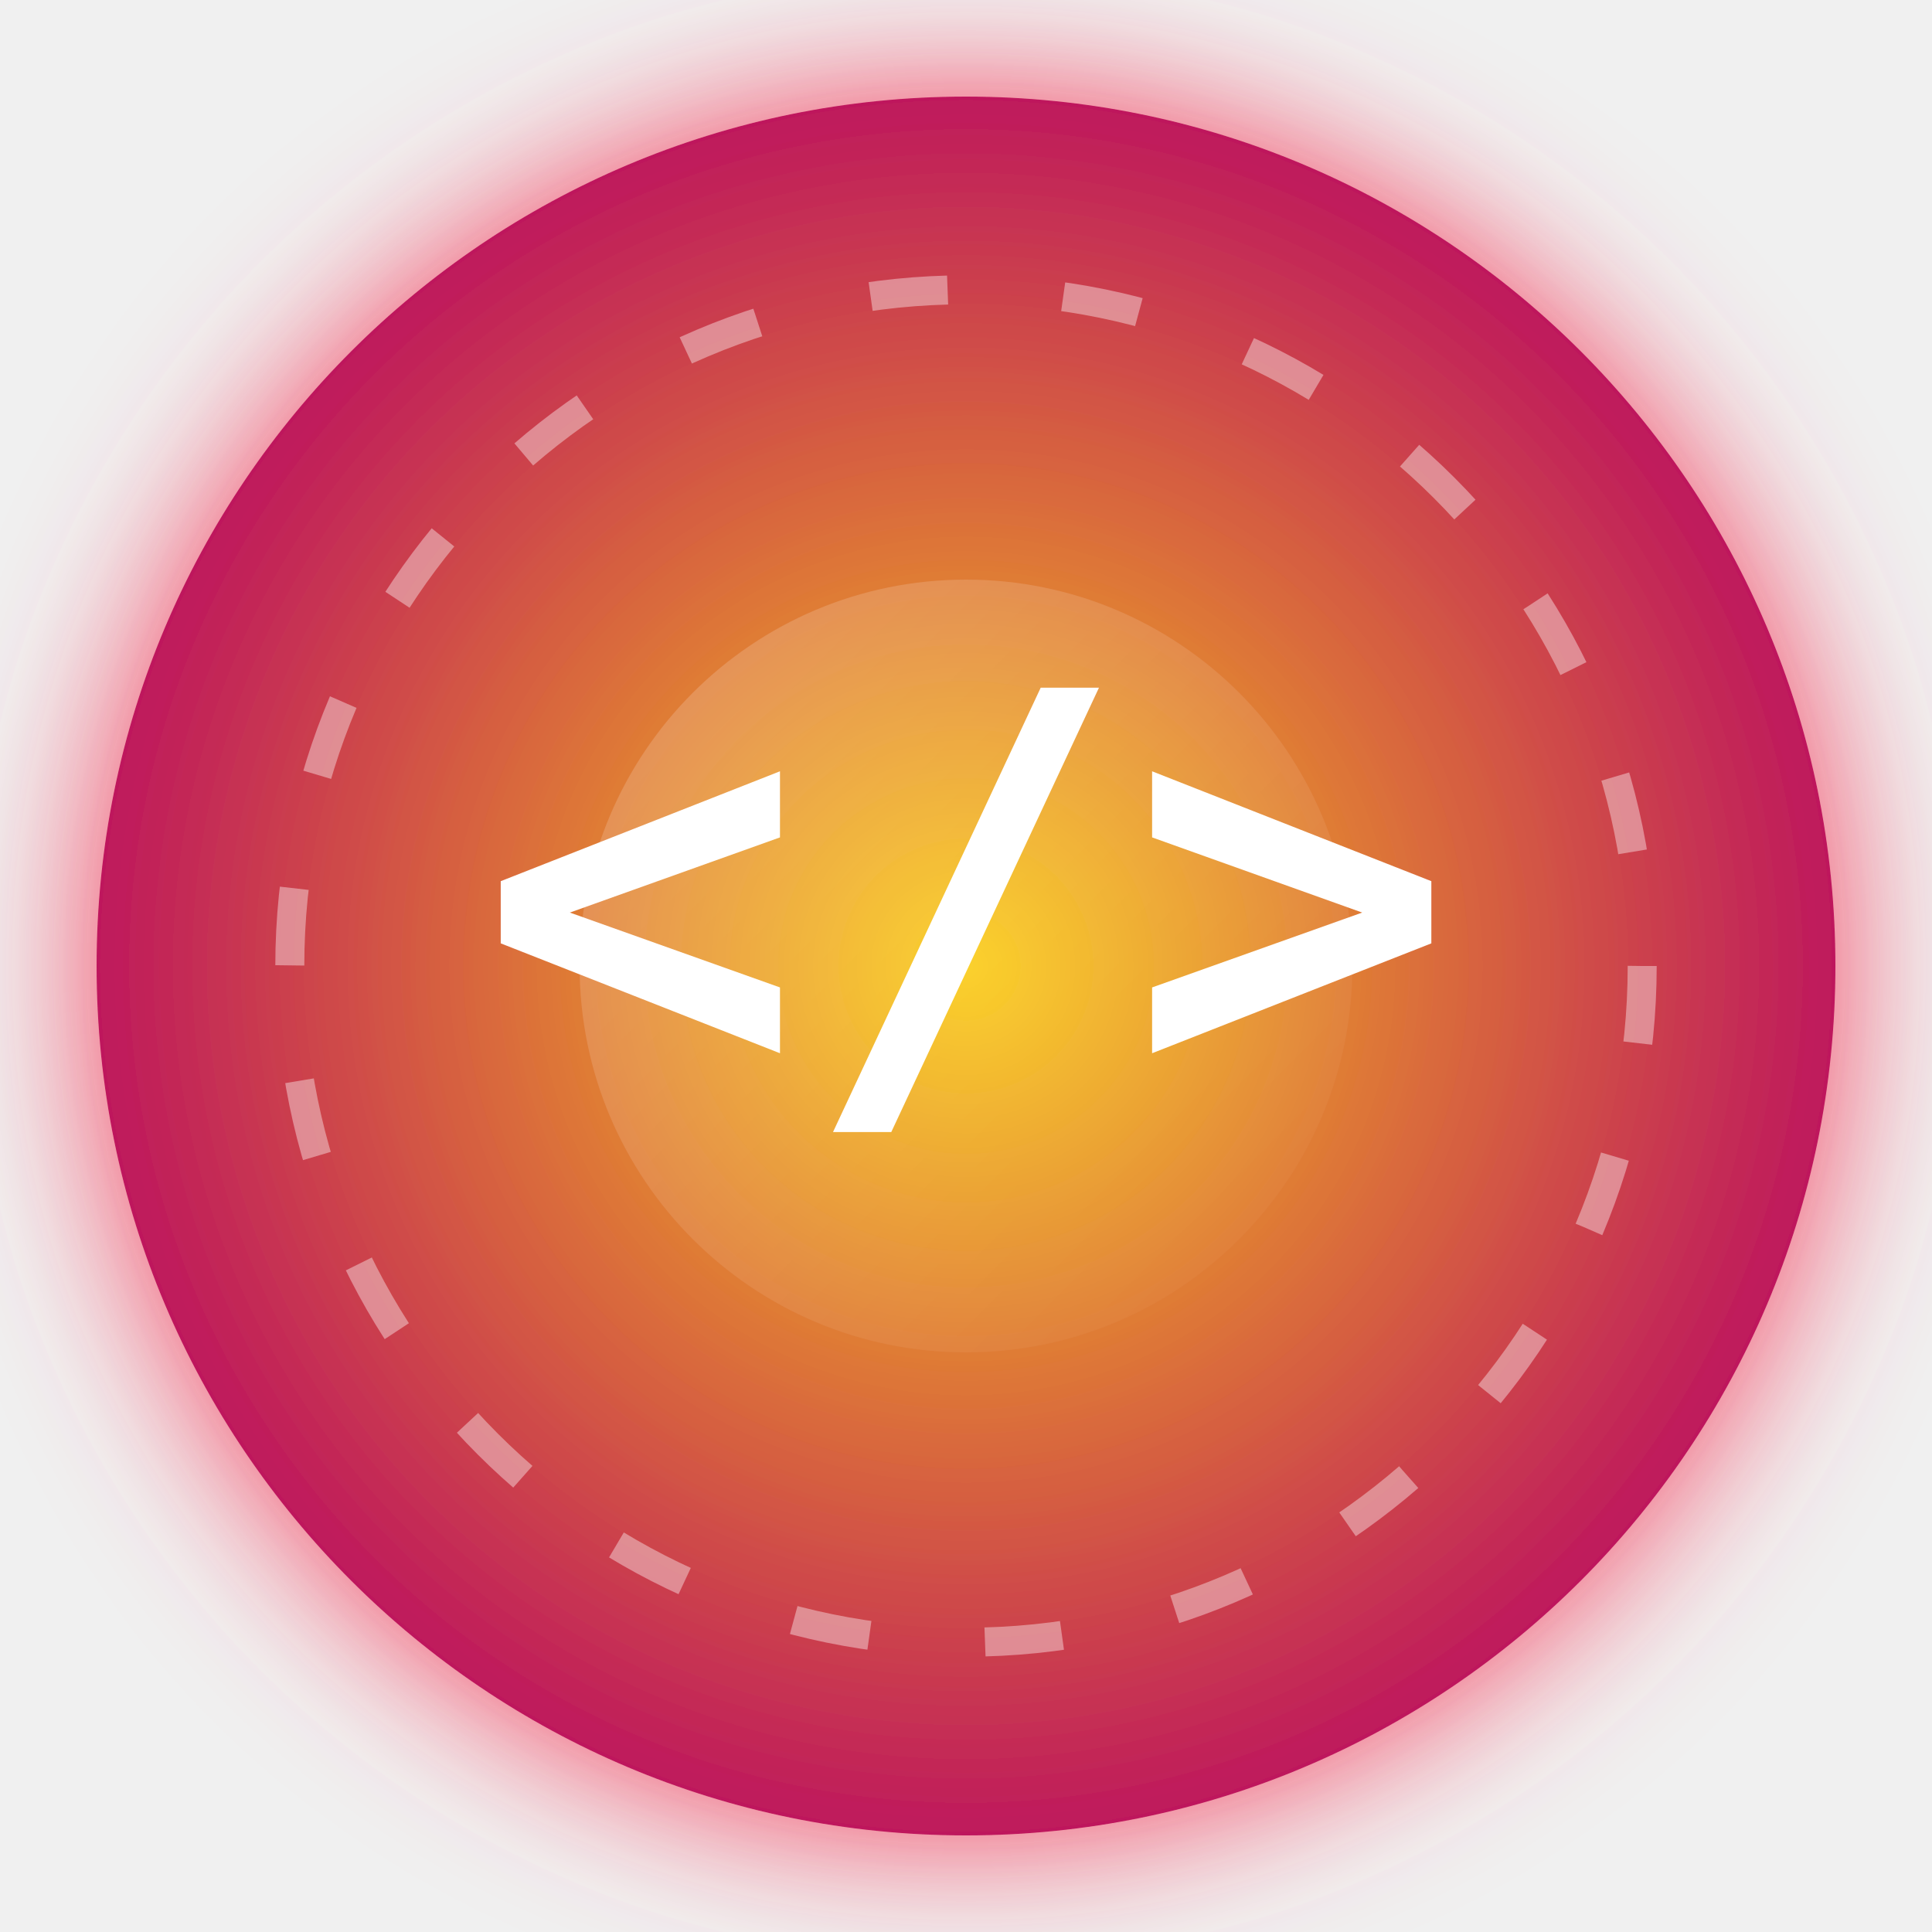
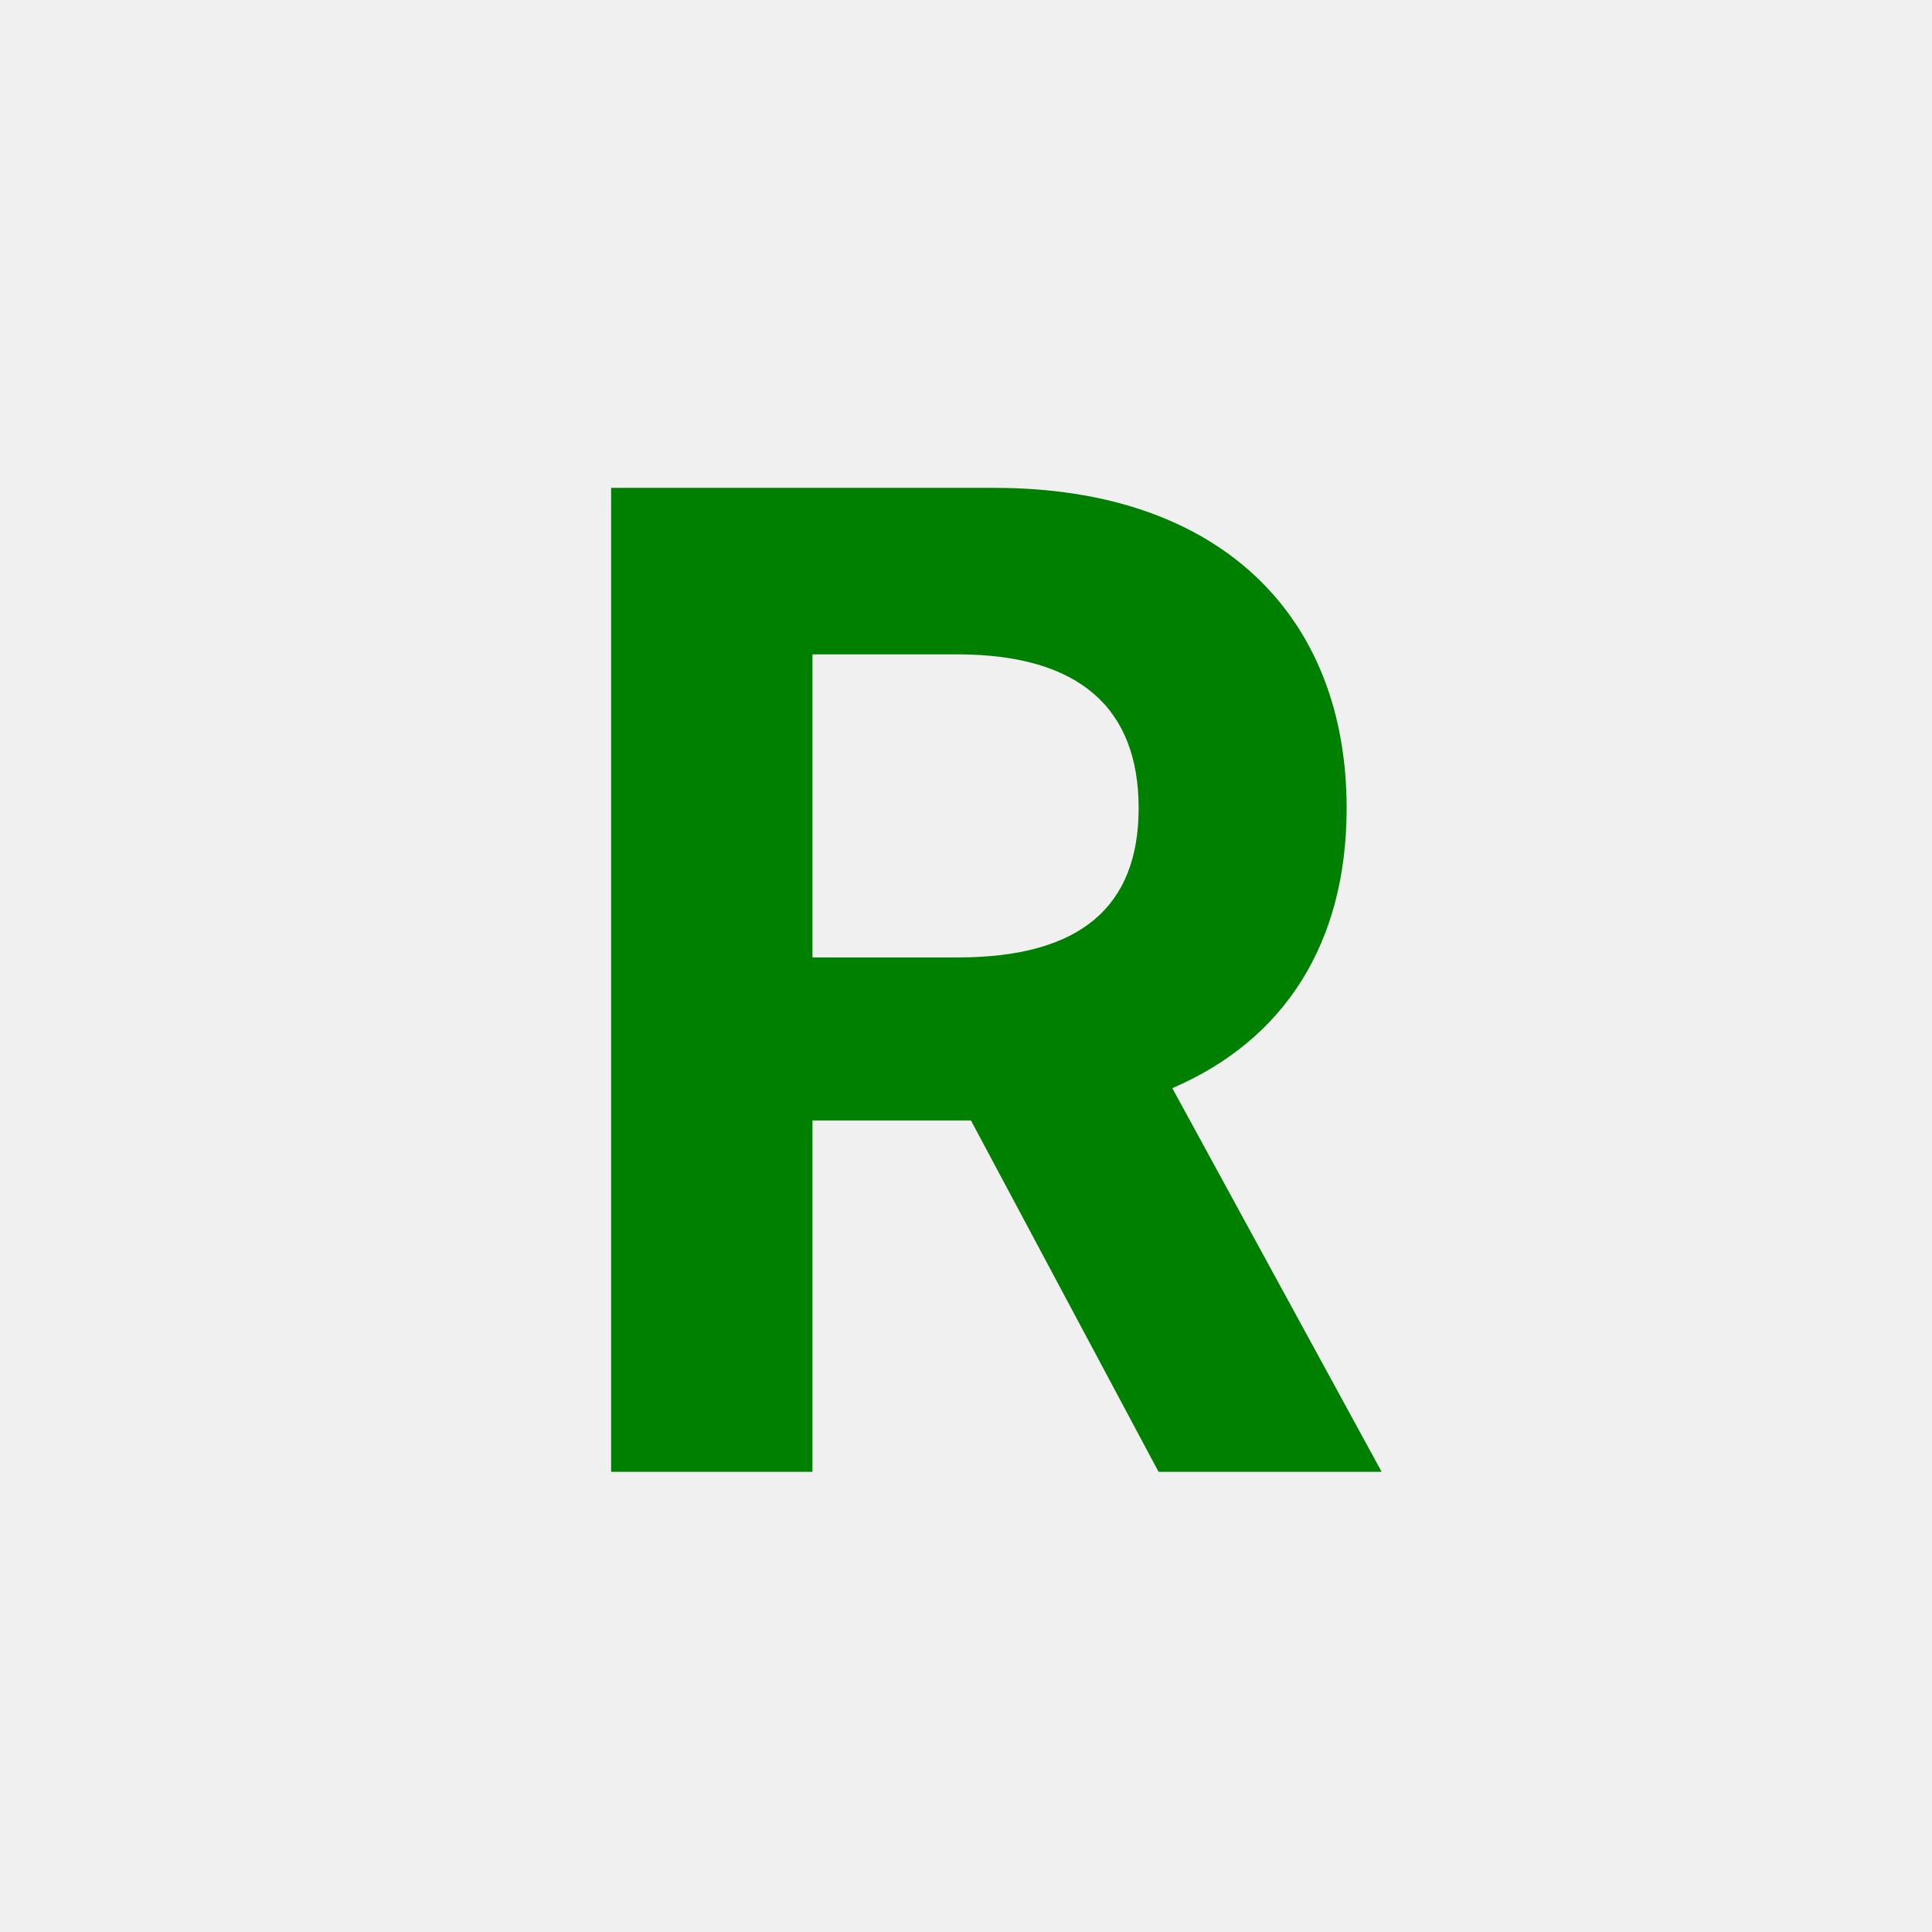
- <svg xmlns="http://www.w3.org/2000/svg" width="64" height="64" viewBox="0 0 100 100">
-   <defs>
-     <radialGradient id="radialBg" cx="50%" cy="50%" r="50%">
-       <stop offset="0%" stop-color="#facc15" />
-       <stop offset="100%" stop-color="#be185d" />
-     </radialGradient>
-     <linearGradient id="centerGradient" x1="0%" y1="0%" x2="100%" y2="100%">
-       <stop offset="0%" stop-color="#ffffff33" />
-       <stop offset="100%" stop-color="#ffffff00" />
-     </linearGradient>
-     <filter id="outer-glow" x="-50%" y="-50%" width="200%" height="200%">
-       <feDropShadow dx="0" dy="0" stdDeviation="4" flood-color="#f43f5e" />
-     </filter>
-   </defs>
-   <circle cx="50" cy="50" r="45" fill="url(#radialBg)" filter="url(#outer-glow)" />
-   <circle cx="50" cy="50" r="35" fill="none" stroke="#ffffff66" stroke-width="1.5" stroke-dasharray="4 6" />
-   <circle cx="50" cy="50" r="20" fill="url(#centerGradient)" />
-   <text x="50%" y="56%" text-anchor="middle" font-family="JetBrains Mono, monospace" font-size="28" font-weight="bold" fill="#fff">&lt;/&gt;</text>
+ <svg xmlns="http://www.w3.org/2000/svg" width="200" height="200" viewBox="0 0 200 200" role="img" aria-label="Letter R">
+   <rect width="100%" height="100%" fill="none" />
+   <text x="50%" y="50%" dominant-baseline="middle" text-anchor="middle" font-family="Inter, Arial, sans-serif" font-size="140" font-weight="700" fill="green">R</text>
</svg>
